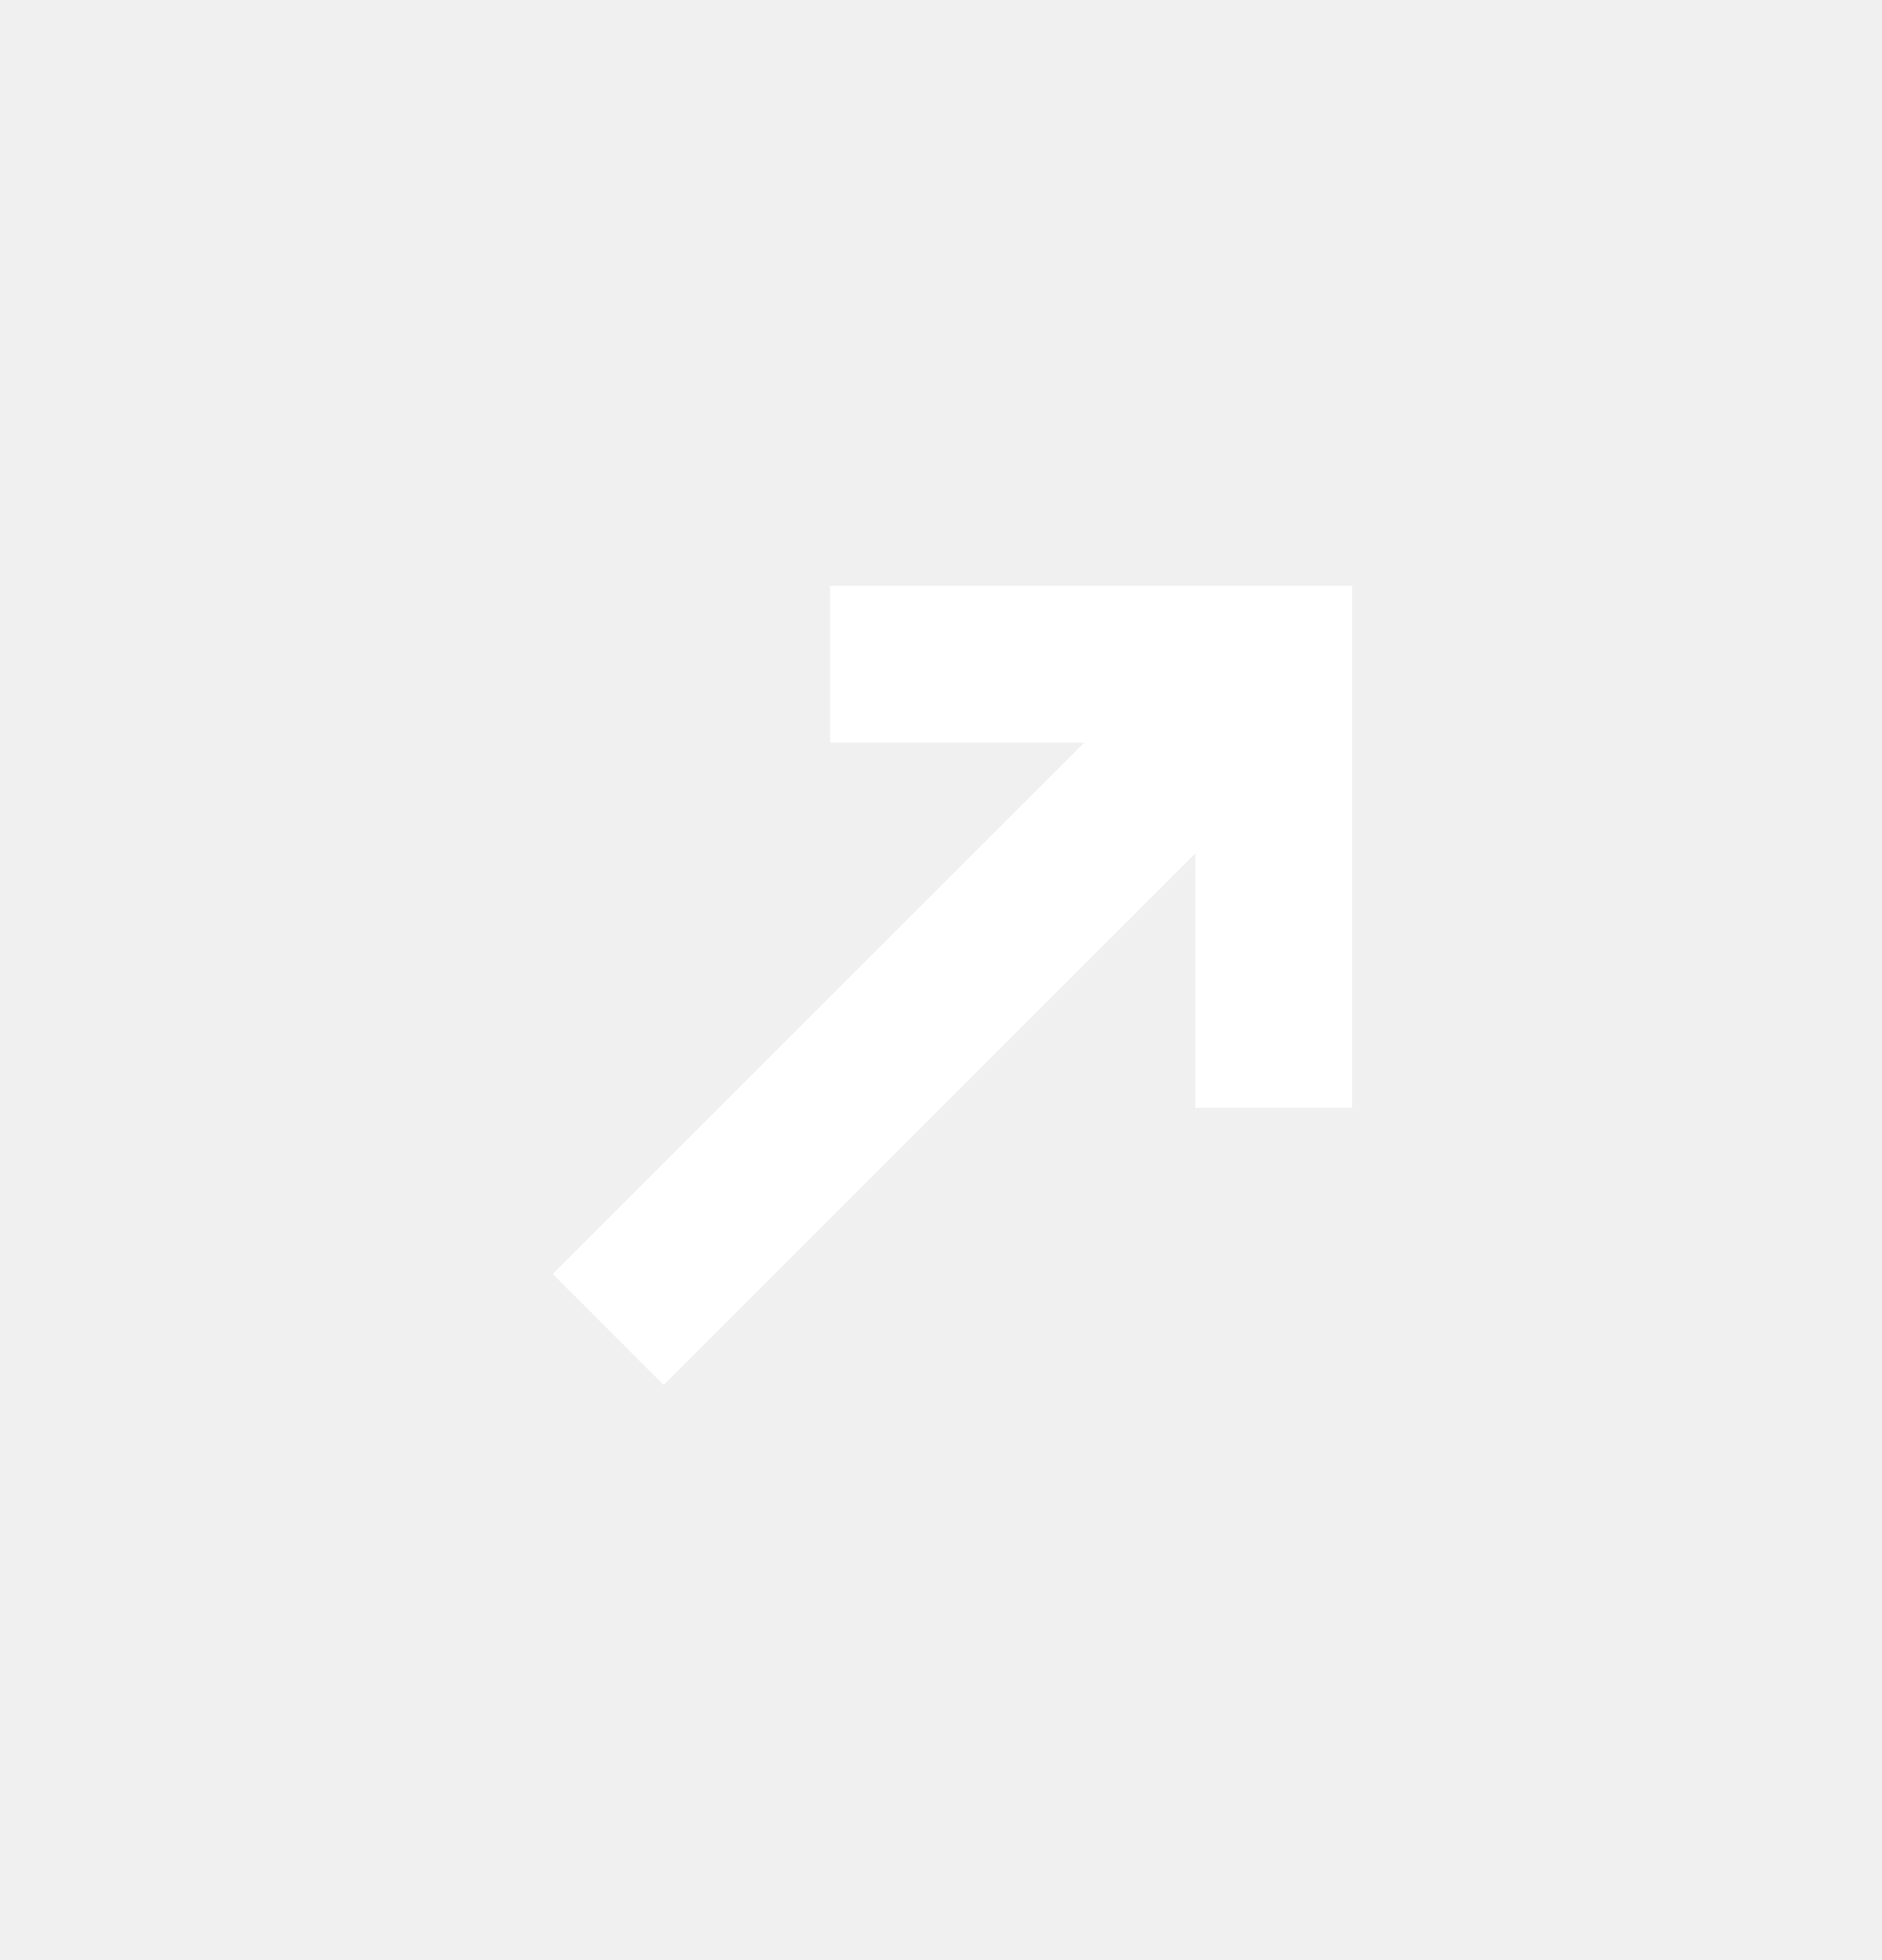
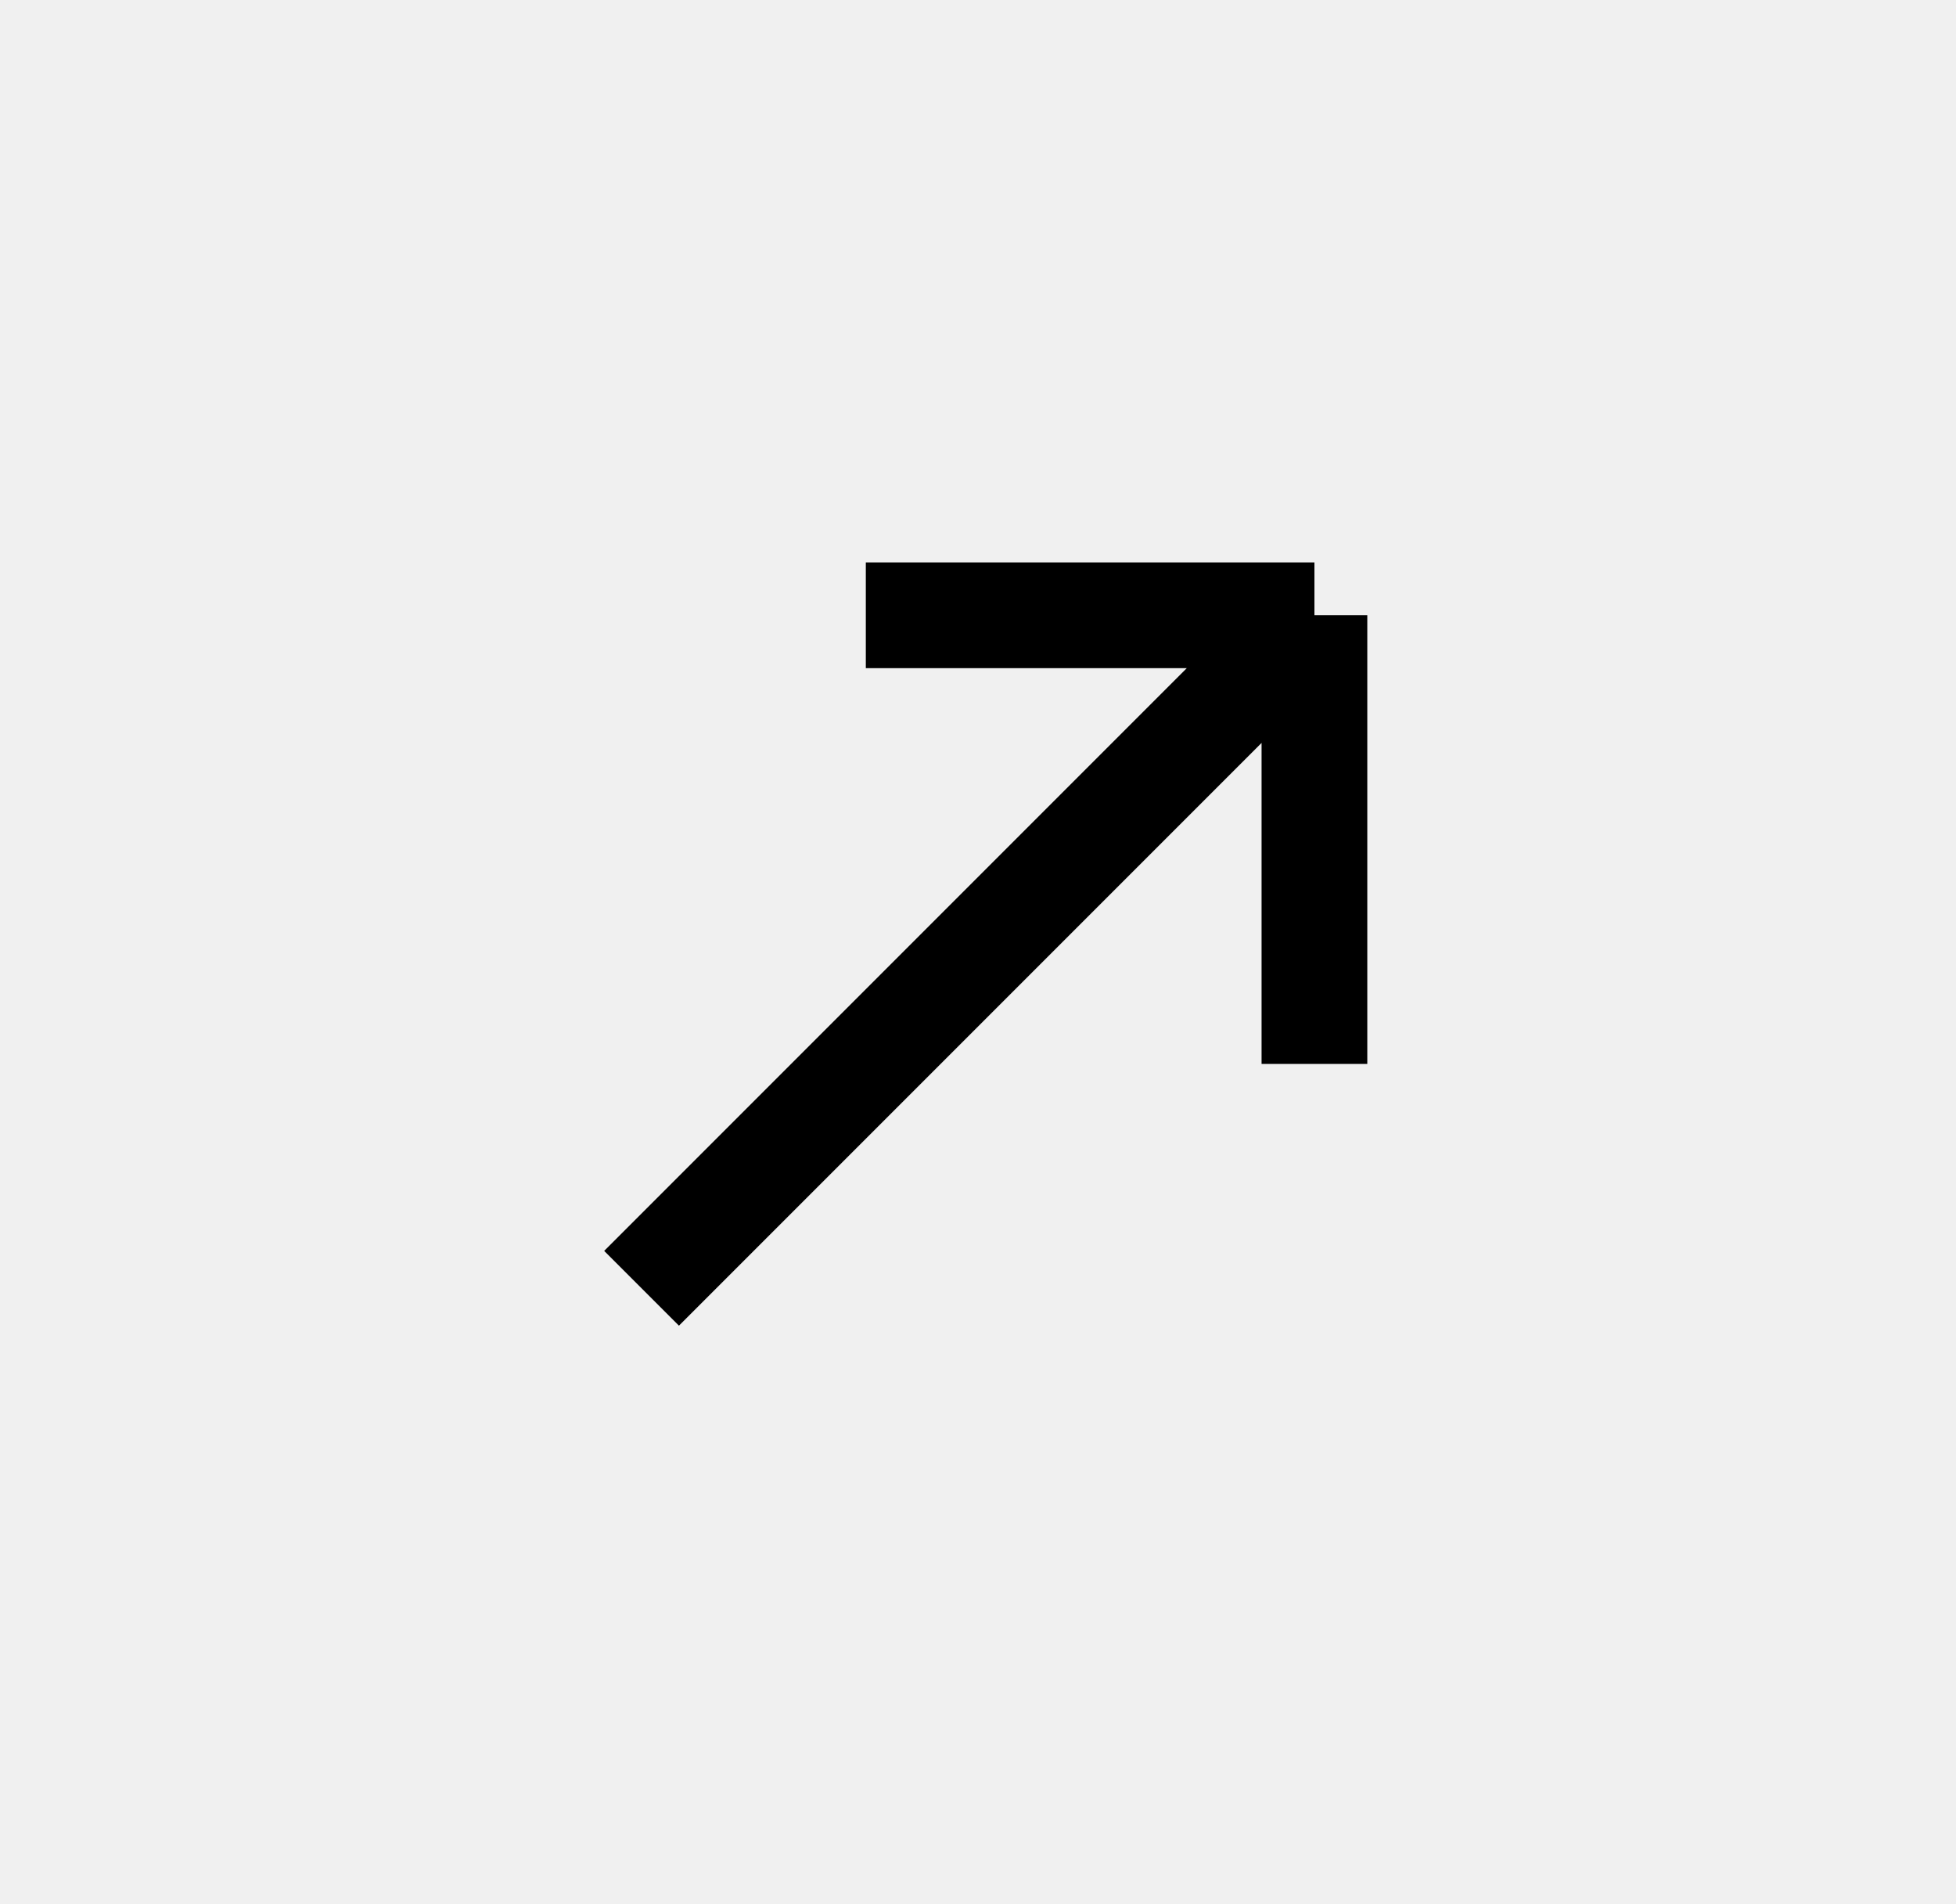
- <svg xmlns="http://www.w3.org/2000/svg" width="24" height="25" viewBox="0 0 24 25" fill="none">
-   <path d="M17.242 14.129L15.243 14.129L15.243 10.886L8.464 17.665L7.05 16.25L13.828 9.472L10.586 9.472L10.586 7.472L17.242 7.472L17.242 14.129Z" fill="white" />
+ <svg xmlns="http://www.w3.org/2000/svg" width="37" height="36" viewBox="0 0 37 36" fill="none">
+   <path d="M16.378 11.636L24.864 11.636M24.864 11.636L24.864 20.121M24.864 11.636L12.136 24.364" stroke="black" stroke-width="2" />
</svg>
